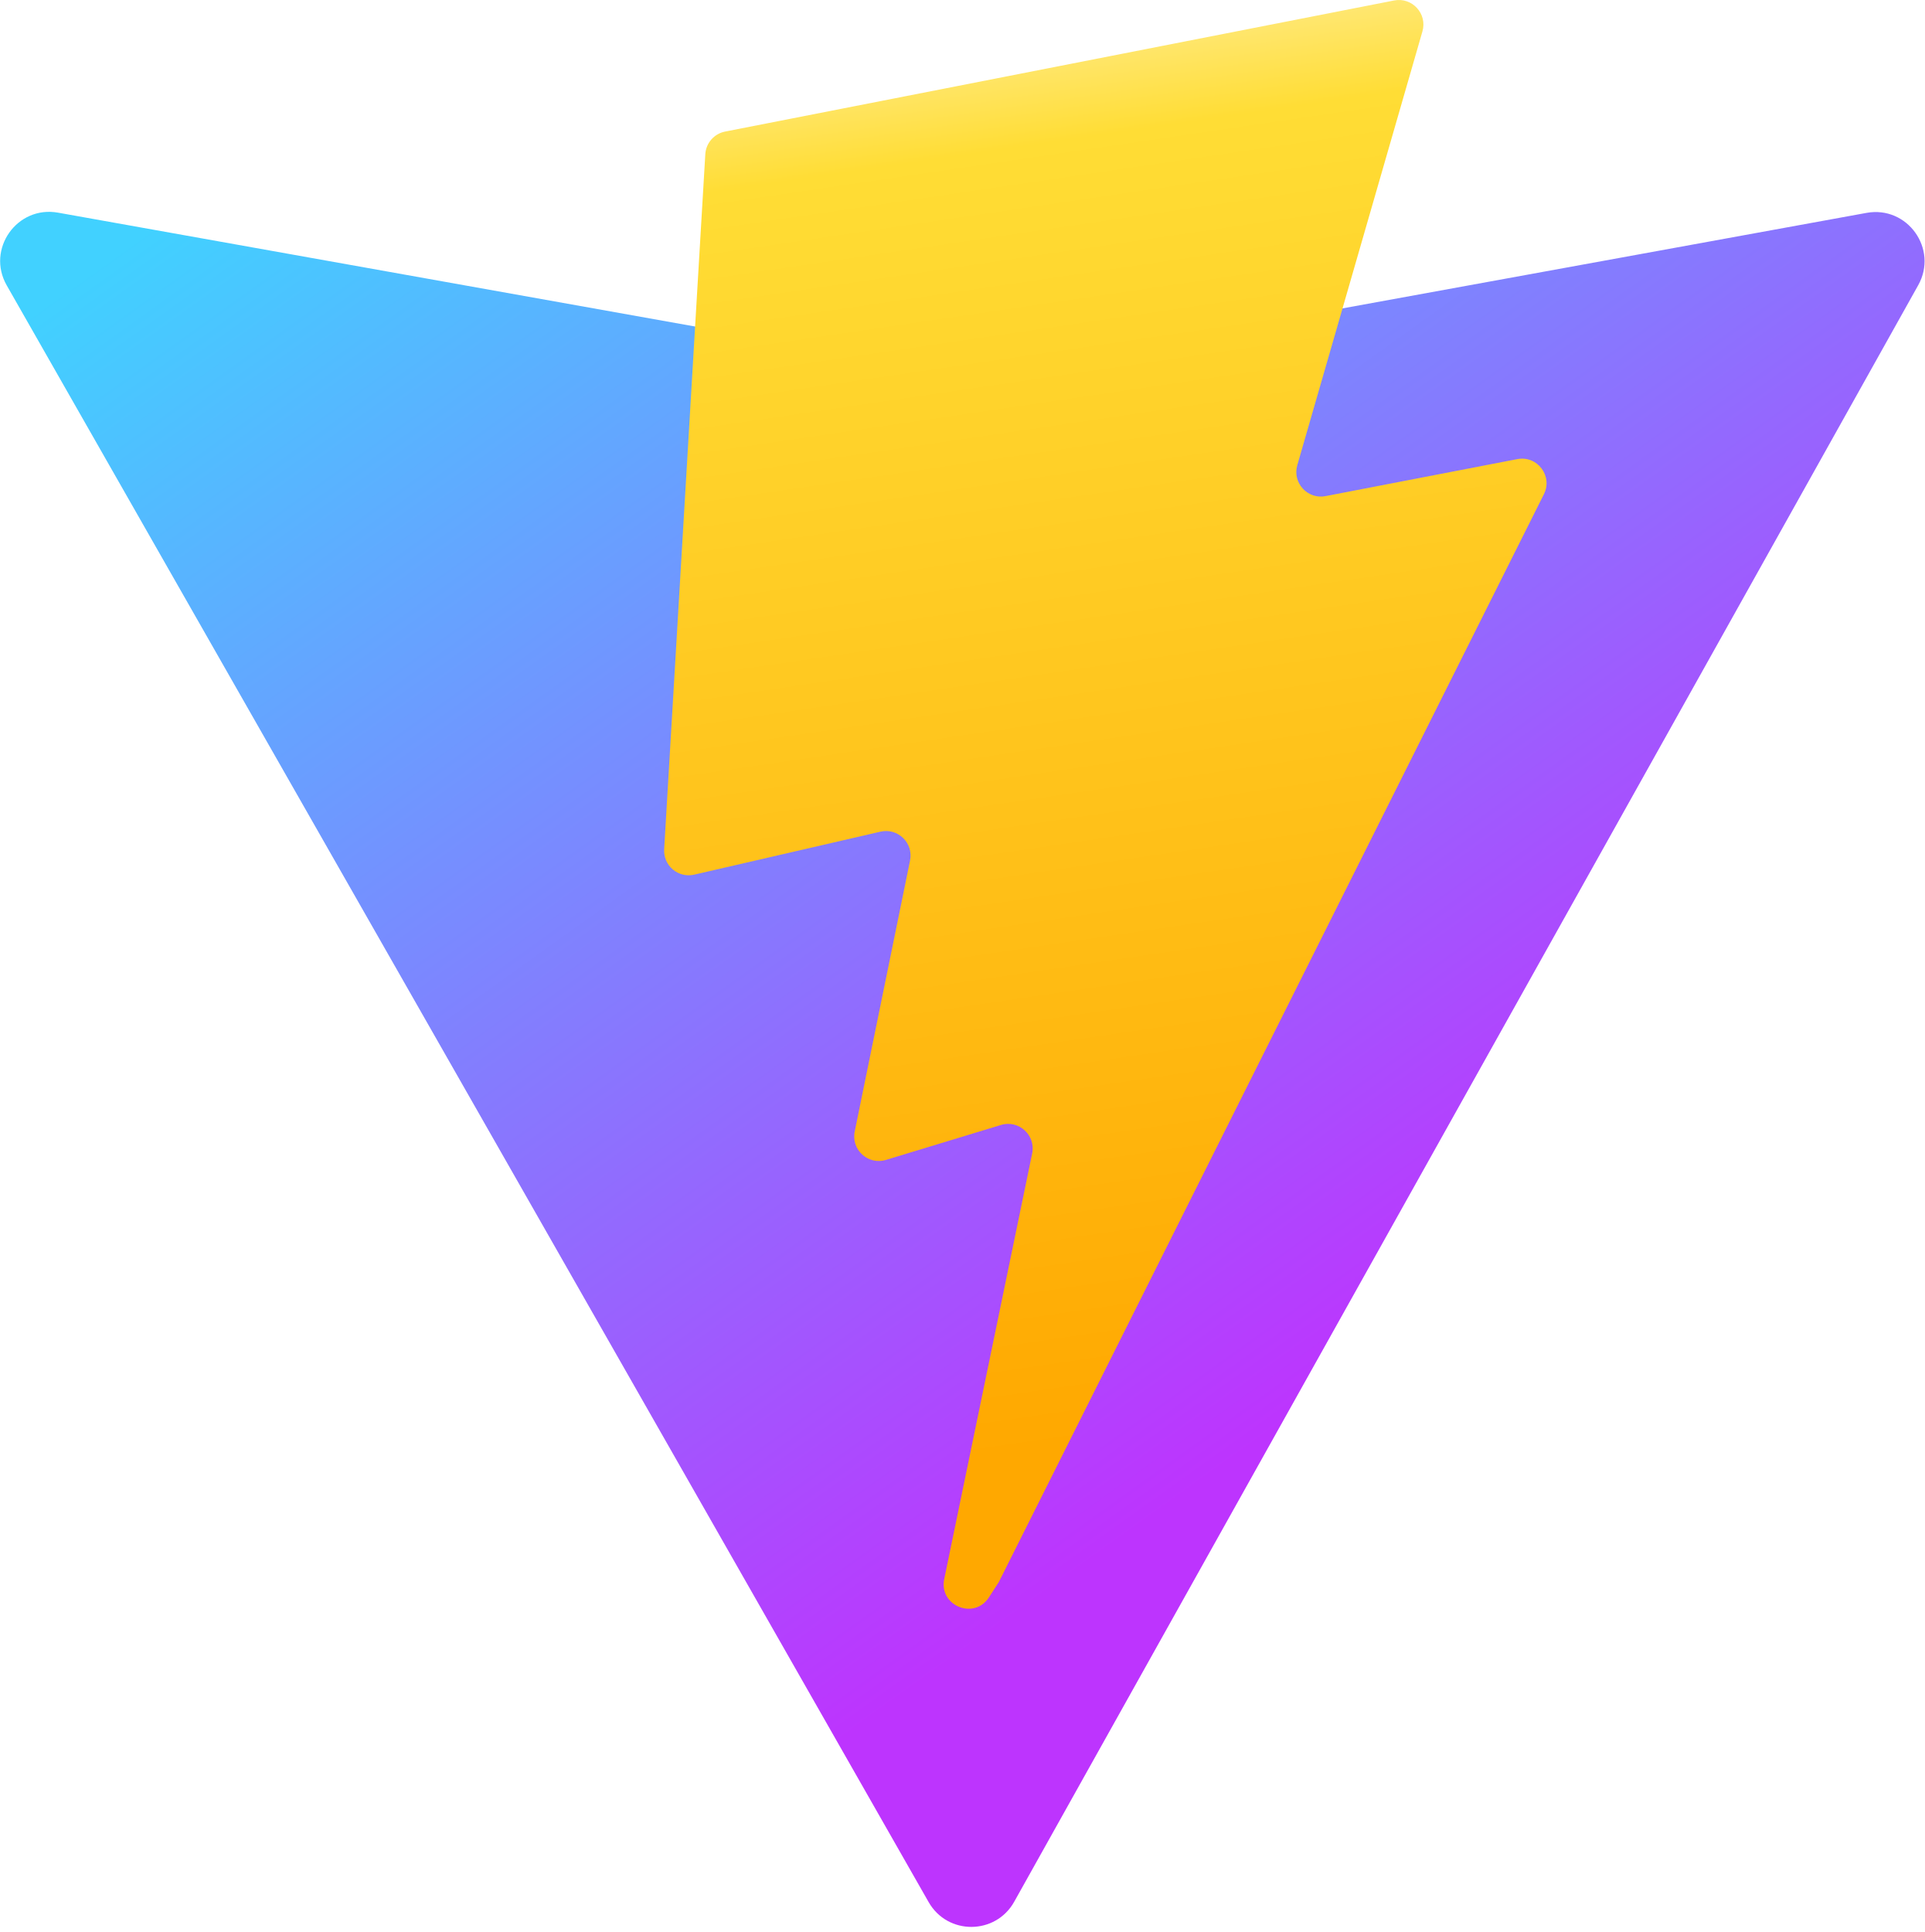
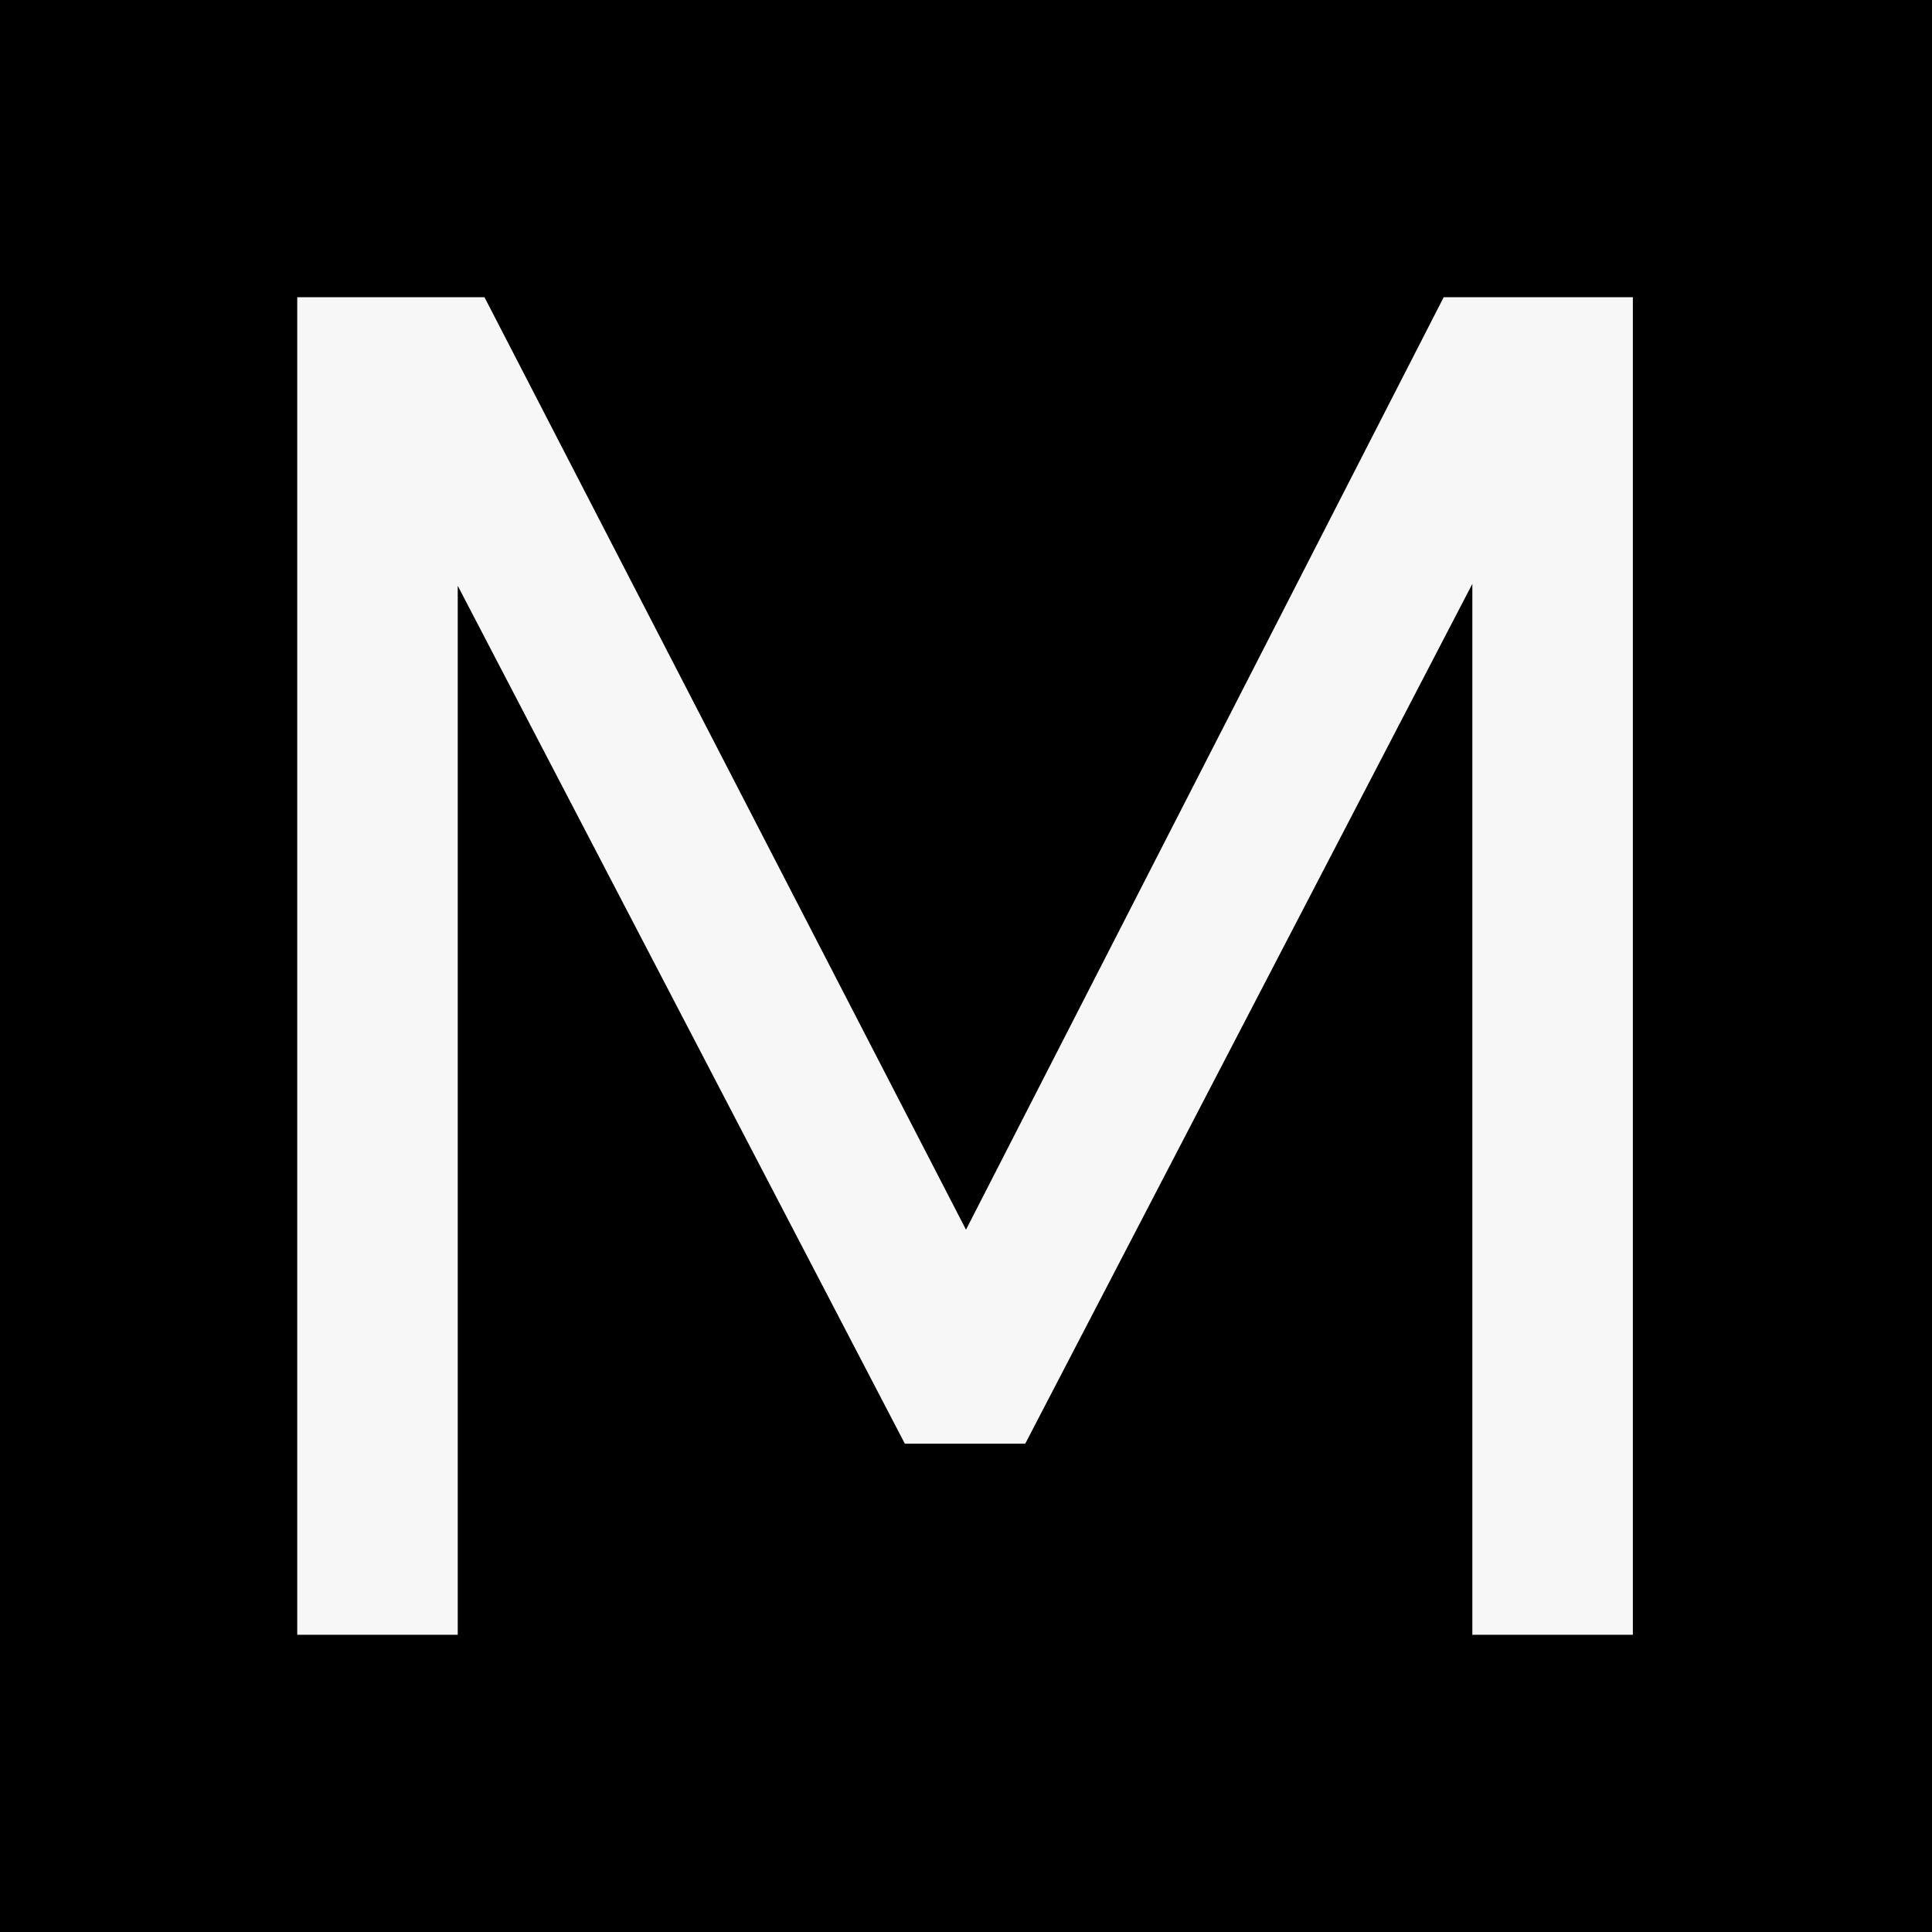
- <svg xmlns="http://www.w3.org/2000/svg" aria-hidden="true" role="img" class="iconify iconify--logos" width="31.88" height="32" preserveAspectRatio="xMidYMid meet" viewBox="0 0 256 257">
-   <defs>
-     <linearGradient id="IconifyId1813088fe1fbc01fb466" x1="-.828%" x2="57.636%" y1="7.652%" y2="78.411%">
-       <stop offset="0%" stop-color="#41D1FF" />
-       <stop offset="100%" stop-color="#BD34FE" />
-     </linearGradient>
-     <linearGradient id="IconifyId1813088fe1fbc01fb467" x1="43.376%" x2="50.316%" y1="2.242%" y2="89.03%">
-       <stop offset="0%" stop-color="#FFEA83" />
-       <stop offset="8.333%" stop-color="#FFDD35" />
-       <stop offset="100%" stop-color="#FFA800" />
-     </linearGradient>
-   </defs>
-   <path fill="url(#IconifyId1813088fe1fbc01fb466)" d="M255.153 37.938L134.897 252.976c-2.483 4.44-8.862 4.466-11.382.048L.875 37.958c-2.746-4.814 1.371-10.646 6.827-9.67l120.385 21.517a6.537 6.537 0 0 0 2.322-.004l117.867-21.483c5.438-.991 9.574 4.796 6.877 9.62Z" />
-   <path fill="url(#IconifyId1813088fe1fbc01fb467)" d="M185.432.063L96.44 17.501a3.268 3.268 0 0 0-2.634 3.014l-5.474 92.456a3.268 3.268 0 0 0 3.997 3.378l24.777-5.718c2.318-.535 4.413 1.507 3.936 3.838l-7.361 36.047c-.495 2.426 1.782 4.5 4.151 3.78l15.304-4.649c2.372-.72 4.652 1.36 4.15 3.788l-11.698 56.621c-.732 3.542 3.979 5.473 5.943 2.437l1.313-2.028l72.516-144.72c1.215-2.423-.88-5.186-3.54-4.672l-25.505 4.922c-2.396.462-4.435-1.77-3.759-4.114l16.646-57.705c.677-2.35-1.37-4.583-3.769-4.113Z" />
+ <svg xmlns="http://www.w3.org/2000/svg" width="200" height="200" fill="none">
+   <path fill="#000" d="M0 0h200v200H0z" />
+   <path fill="#F7F7F7" d="M30.769 169.231V30.769h19.385L100 127.297l49.45-96.528h19.583v138.462h-16.616V60.44l-46.285 89.011H93.67L47.384 60.637v108.594H30.77Z" />
</svg>
